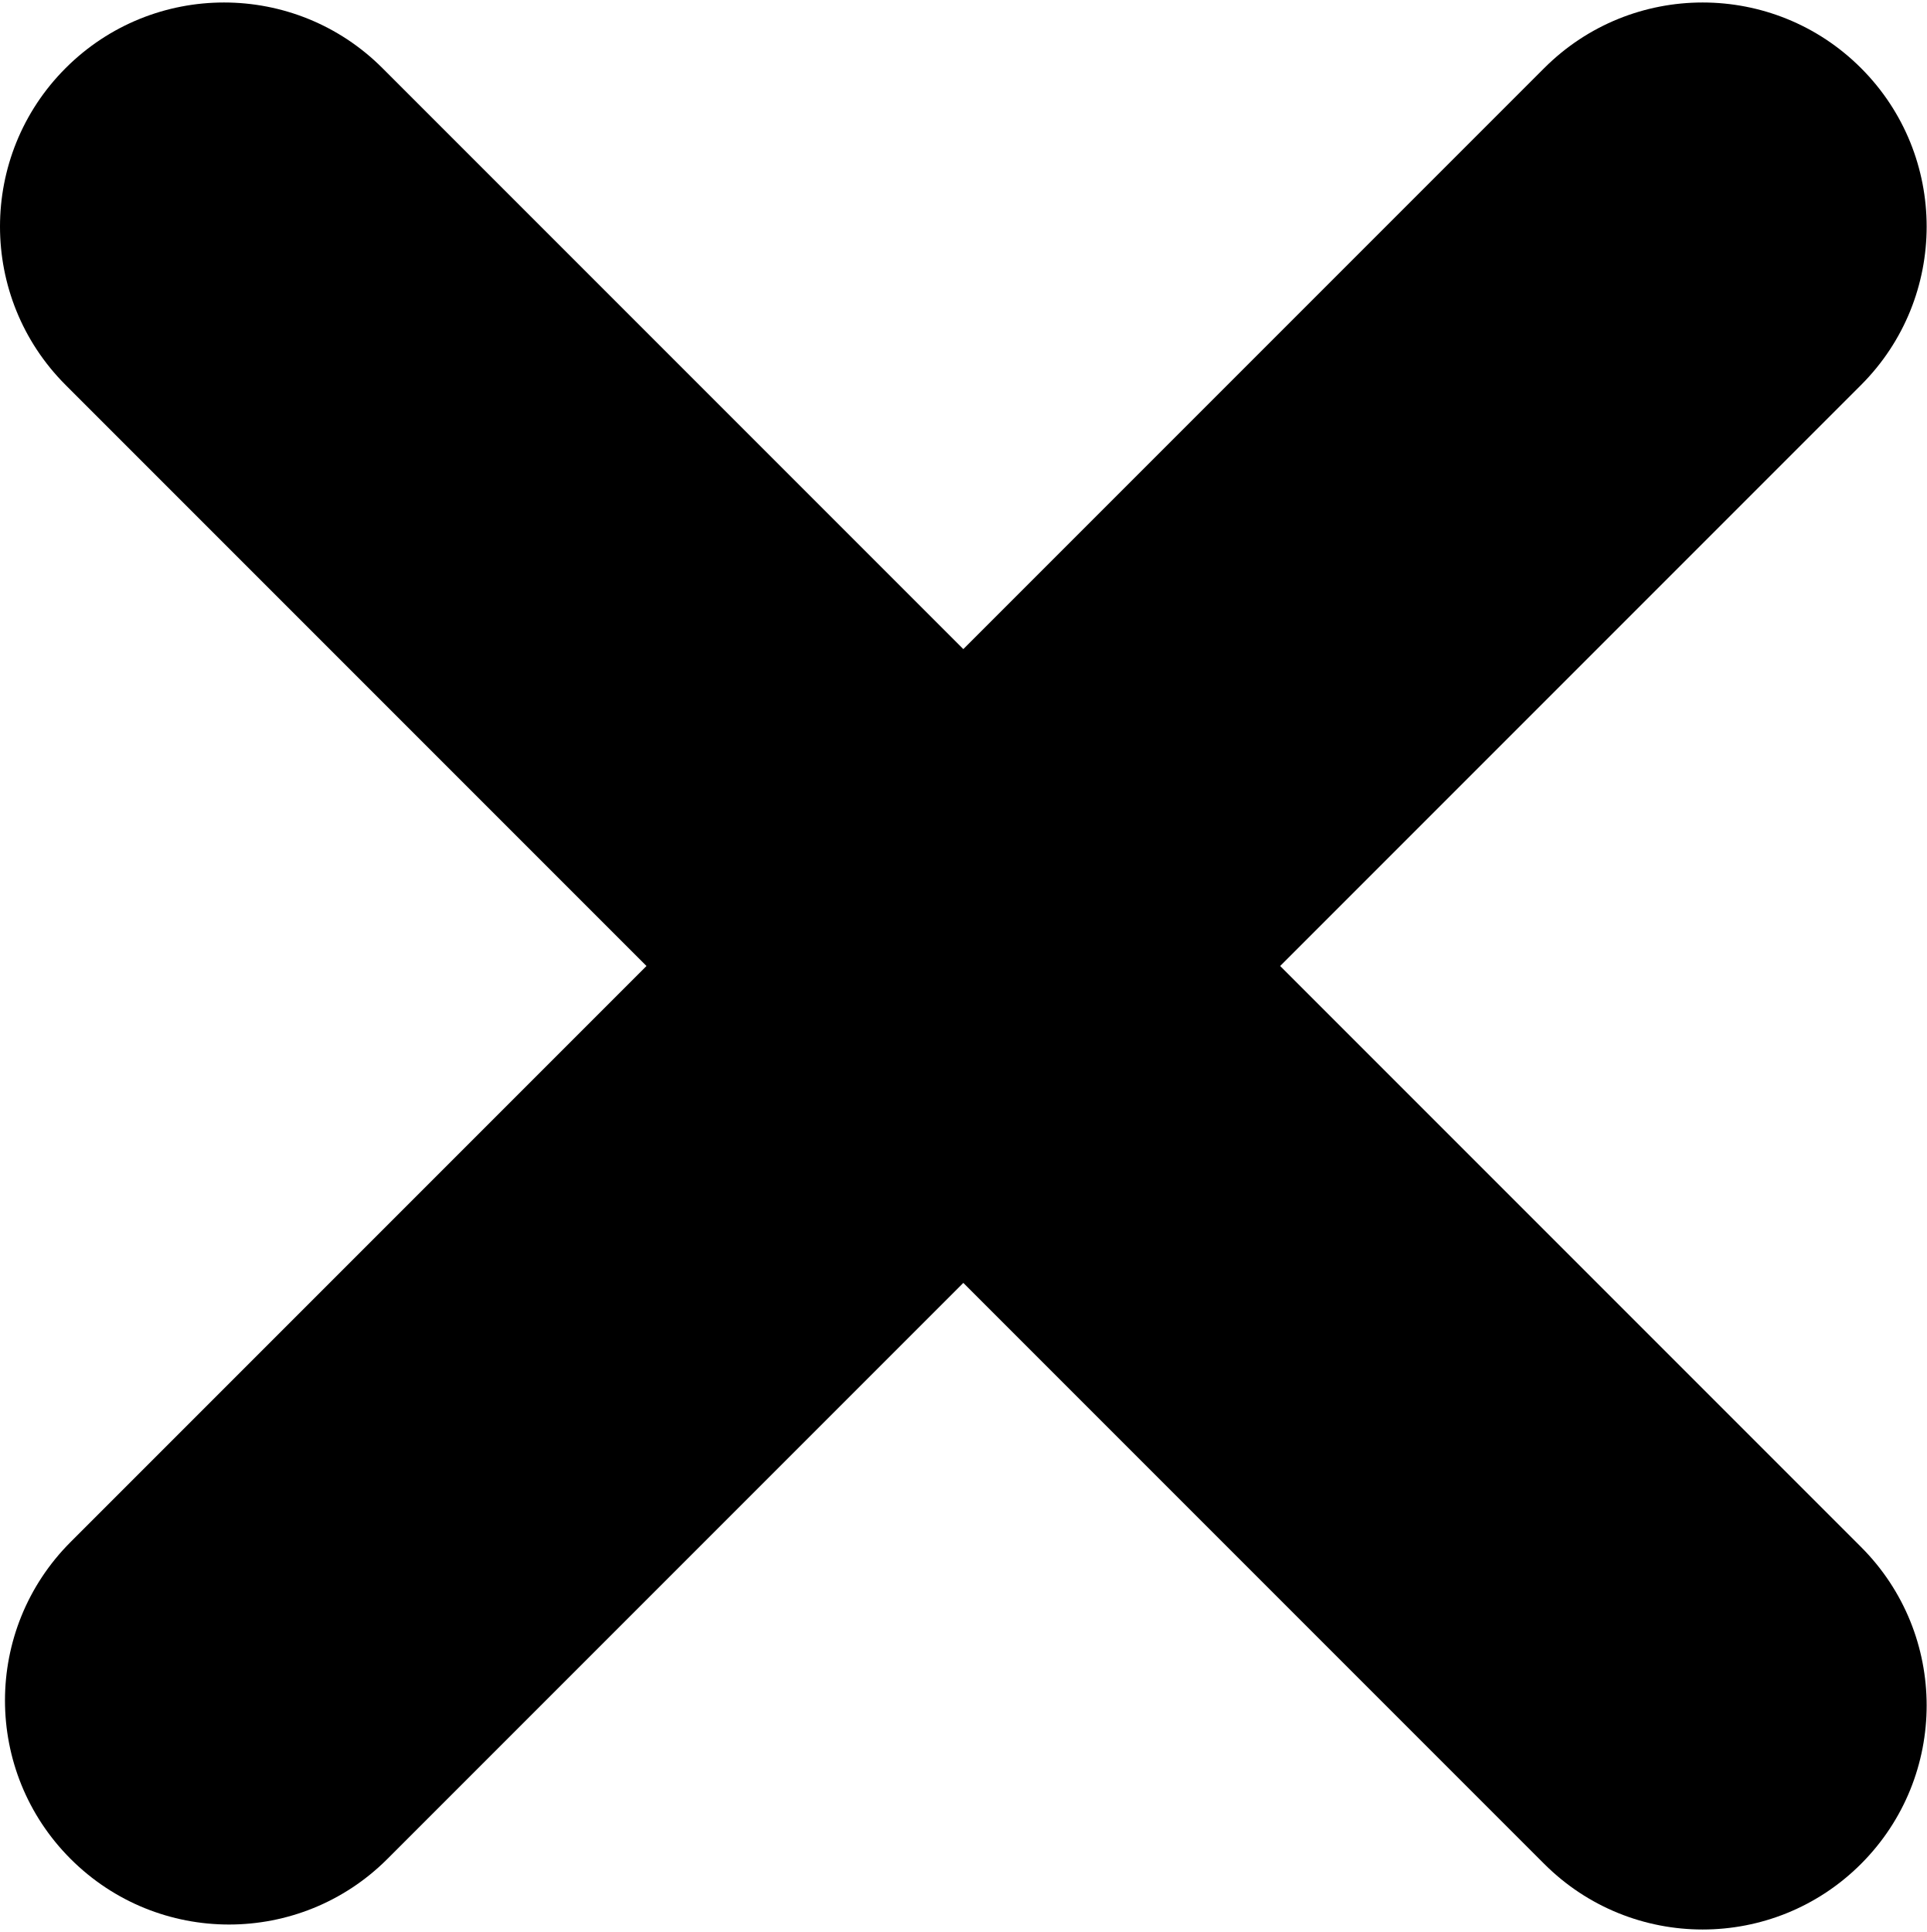
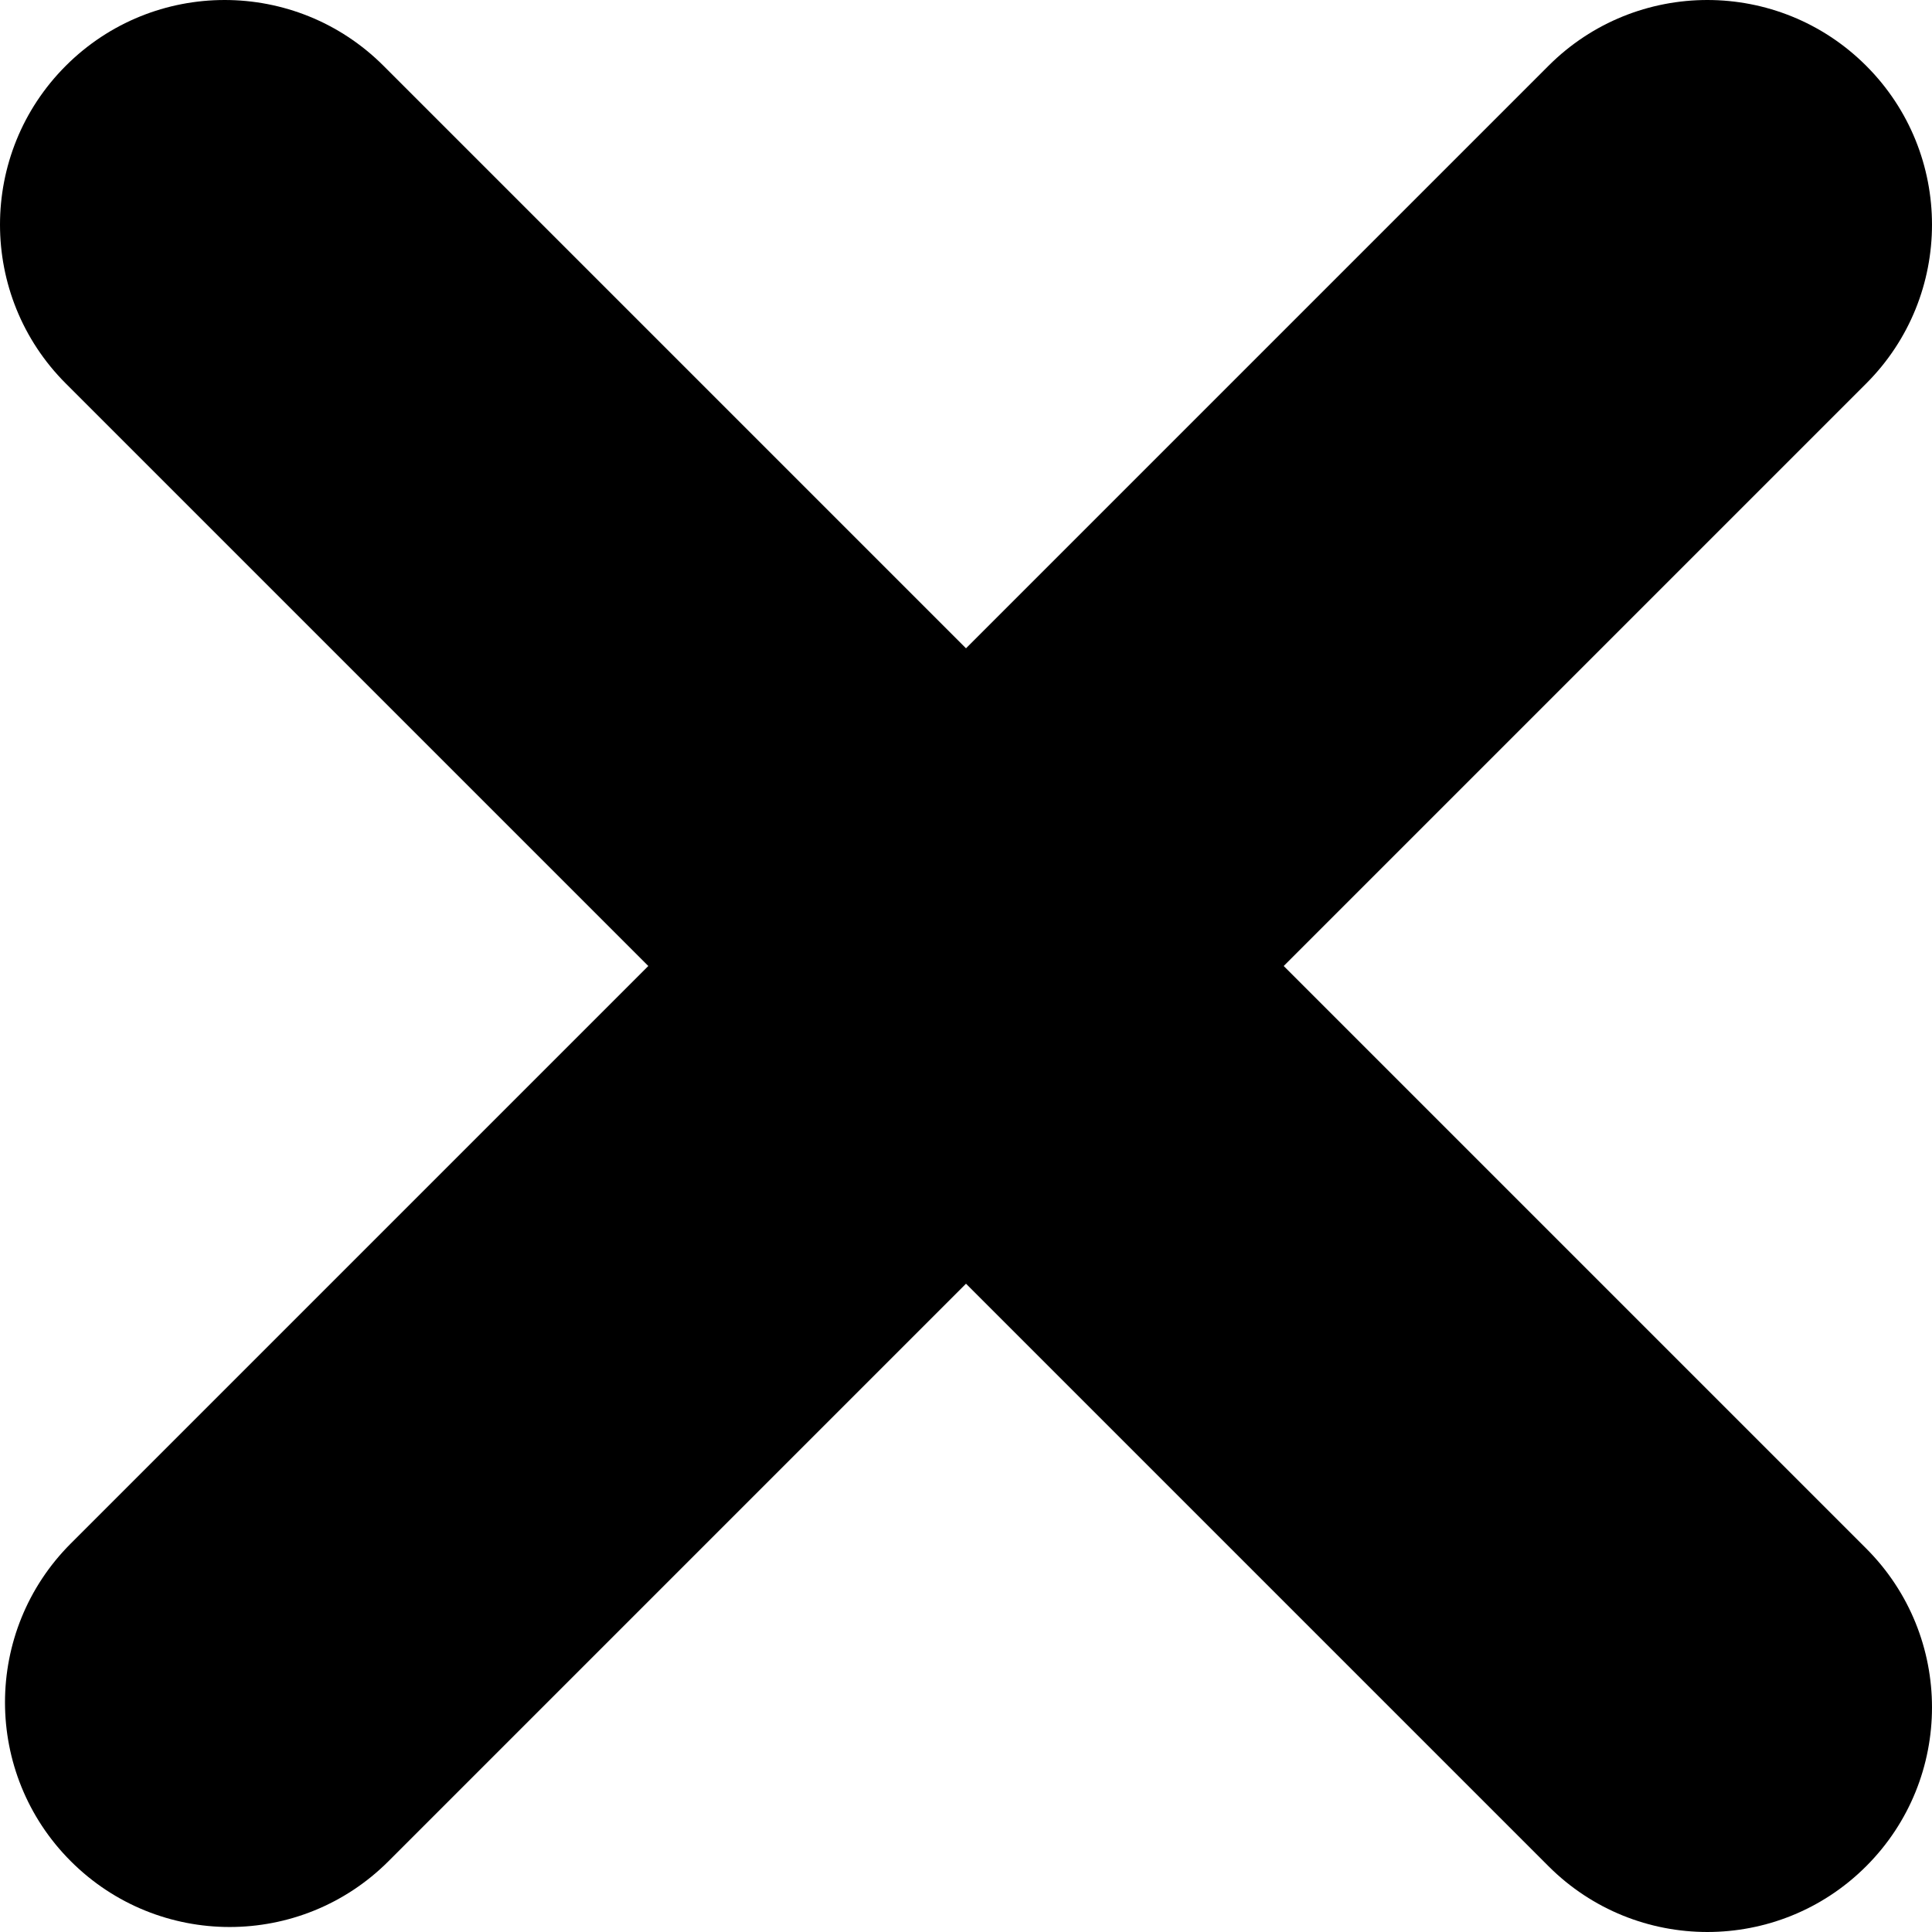
- <svg xmlns="http://www.w3.org/2000/svg" xmlns:xlink="http://www.w3.org/1999/xlink" width="387" height="388" viewBox="0 0 387 388" version="1.1">
-   <g id="Canvas" transform="translate(739 195)">
+ <svg xmlns="http://www.w3.org/2000/svg" xmlns:xlink="http://www.w3.org/1999/xlink" width="387" height="387" viewBox="0 0 387 387" version="1.1">
+   <g id="Canvas" transform="translate(740 203)">
    <g id="Close" style="mix-blend-mode:normal;">
      <g id="Vector 3" style="mix-blend-mode:normal;">
-         <use xlink:href="#path3_stroke" transform="translate(-694 -149.5)" style="mix-blend-mode:normal;" />
+         <use xlink:href="#path0_stroke" transform="translate(-695 -158)" style="mix-blend-mode:normal;" />
      </g>
      <g id="Vector 4" style="mix-blend-mode:normal;">
-         <use xlink:href="#path4_stroke" transform="translate(-693 -149.5)" style="mix-blend-mode:normal;" />
+         <use xlink:href="#path1_stroke" transform="translate(-694 -158)" style="mix-blend-mode:normal;" />
      </g>
    </g>
  </g>
  <defs>
-     <path id="path3_stroke" d="M 31.82 -31.82C 14.246 -49.393 -14.246 -49.393 -31.82 -31.82C -49.393 -14.246 -49.393 14.246 -31.82 31.82L 31.82 -31.82ZM 265.18 328.82C 282.754 346.393 311.246 346.393 328.82 328.82C 346.393 311.246 346.393 282.754 328.82 265.18L 265.18 328.82ZM -31.82 31.82L 265.18 328.82L 328.82 265.18L 31.82 -31.82L -31.82 31.82Z" />
-     <path id="path4_stroke" d="M 327.82 31.82C 345.393 14.246 345.393 -14.246 327.82 -31.82C 310.246 -49.393 281.754 -49.393 264.18 -31.82L 327.82 31.82ZM -31.82 264.18C -49.393 281.754 -49.393 310.246 -31.82 327.82C -14.246 345.393 14.246 345.393 31.82 327.82L -31.82 264.18ZM 264.18 -31.82L -31.82 264.18L 31.82 327.82L 327.82 31.82L 264.18 -31.82Z" />
+     <path id="path0_stroke" d="M 31.82 -31.82C 14.246 -49.393 -14.246 -49.393 -31.82 -31.82C -49.393 -14.246 -49.393 14.246 -31.82 31.82L 31.82 -31.82ZM 265.18 328.82C 282.754 346.393 311.246 346.393 328.82 328.82C 346.393 311.246 346.393 282.754 328.82 265.18L 265.18 328.82ZM -31.82 31.82L 265.18 328.82L 328.82 265.18L 31.82 -31.82L -31.82 31.82Z" />
+     <path id="path1_stroke" d="M 327.82 31.82C 345.393 14.246 345.393 -14.246 327.82 -31.82C 310.246 -49.393 281.754 -49.393 264.18 -31.82L 327.82 31.82ZM -31.82 264.18C -49.393 281.754 -49.393 310.246 -31.82 327.82C -14.246 345.393 14.246 345.393 31.82 327.82L -31.82 264.18ZM 264.18 -31.82L -31.82 264.18L 31.82 327.82L 327.82 31.82L 264.18 -31.82Z" />
  </defs>
</svg>
